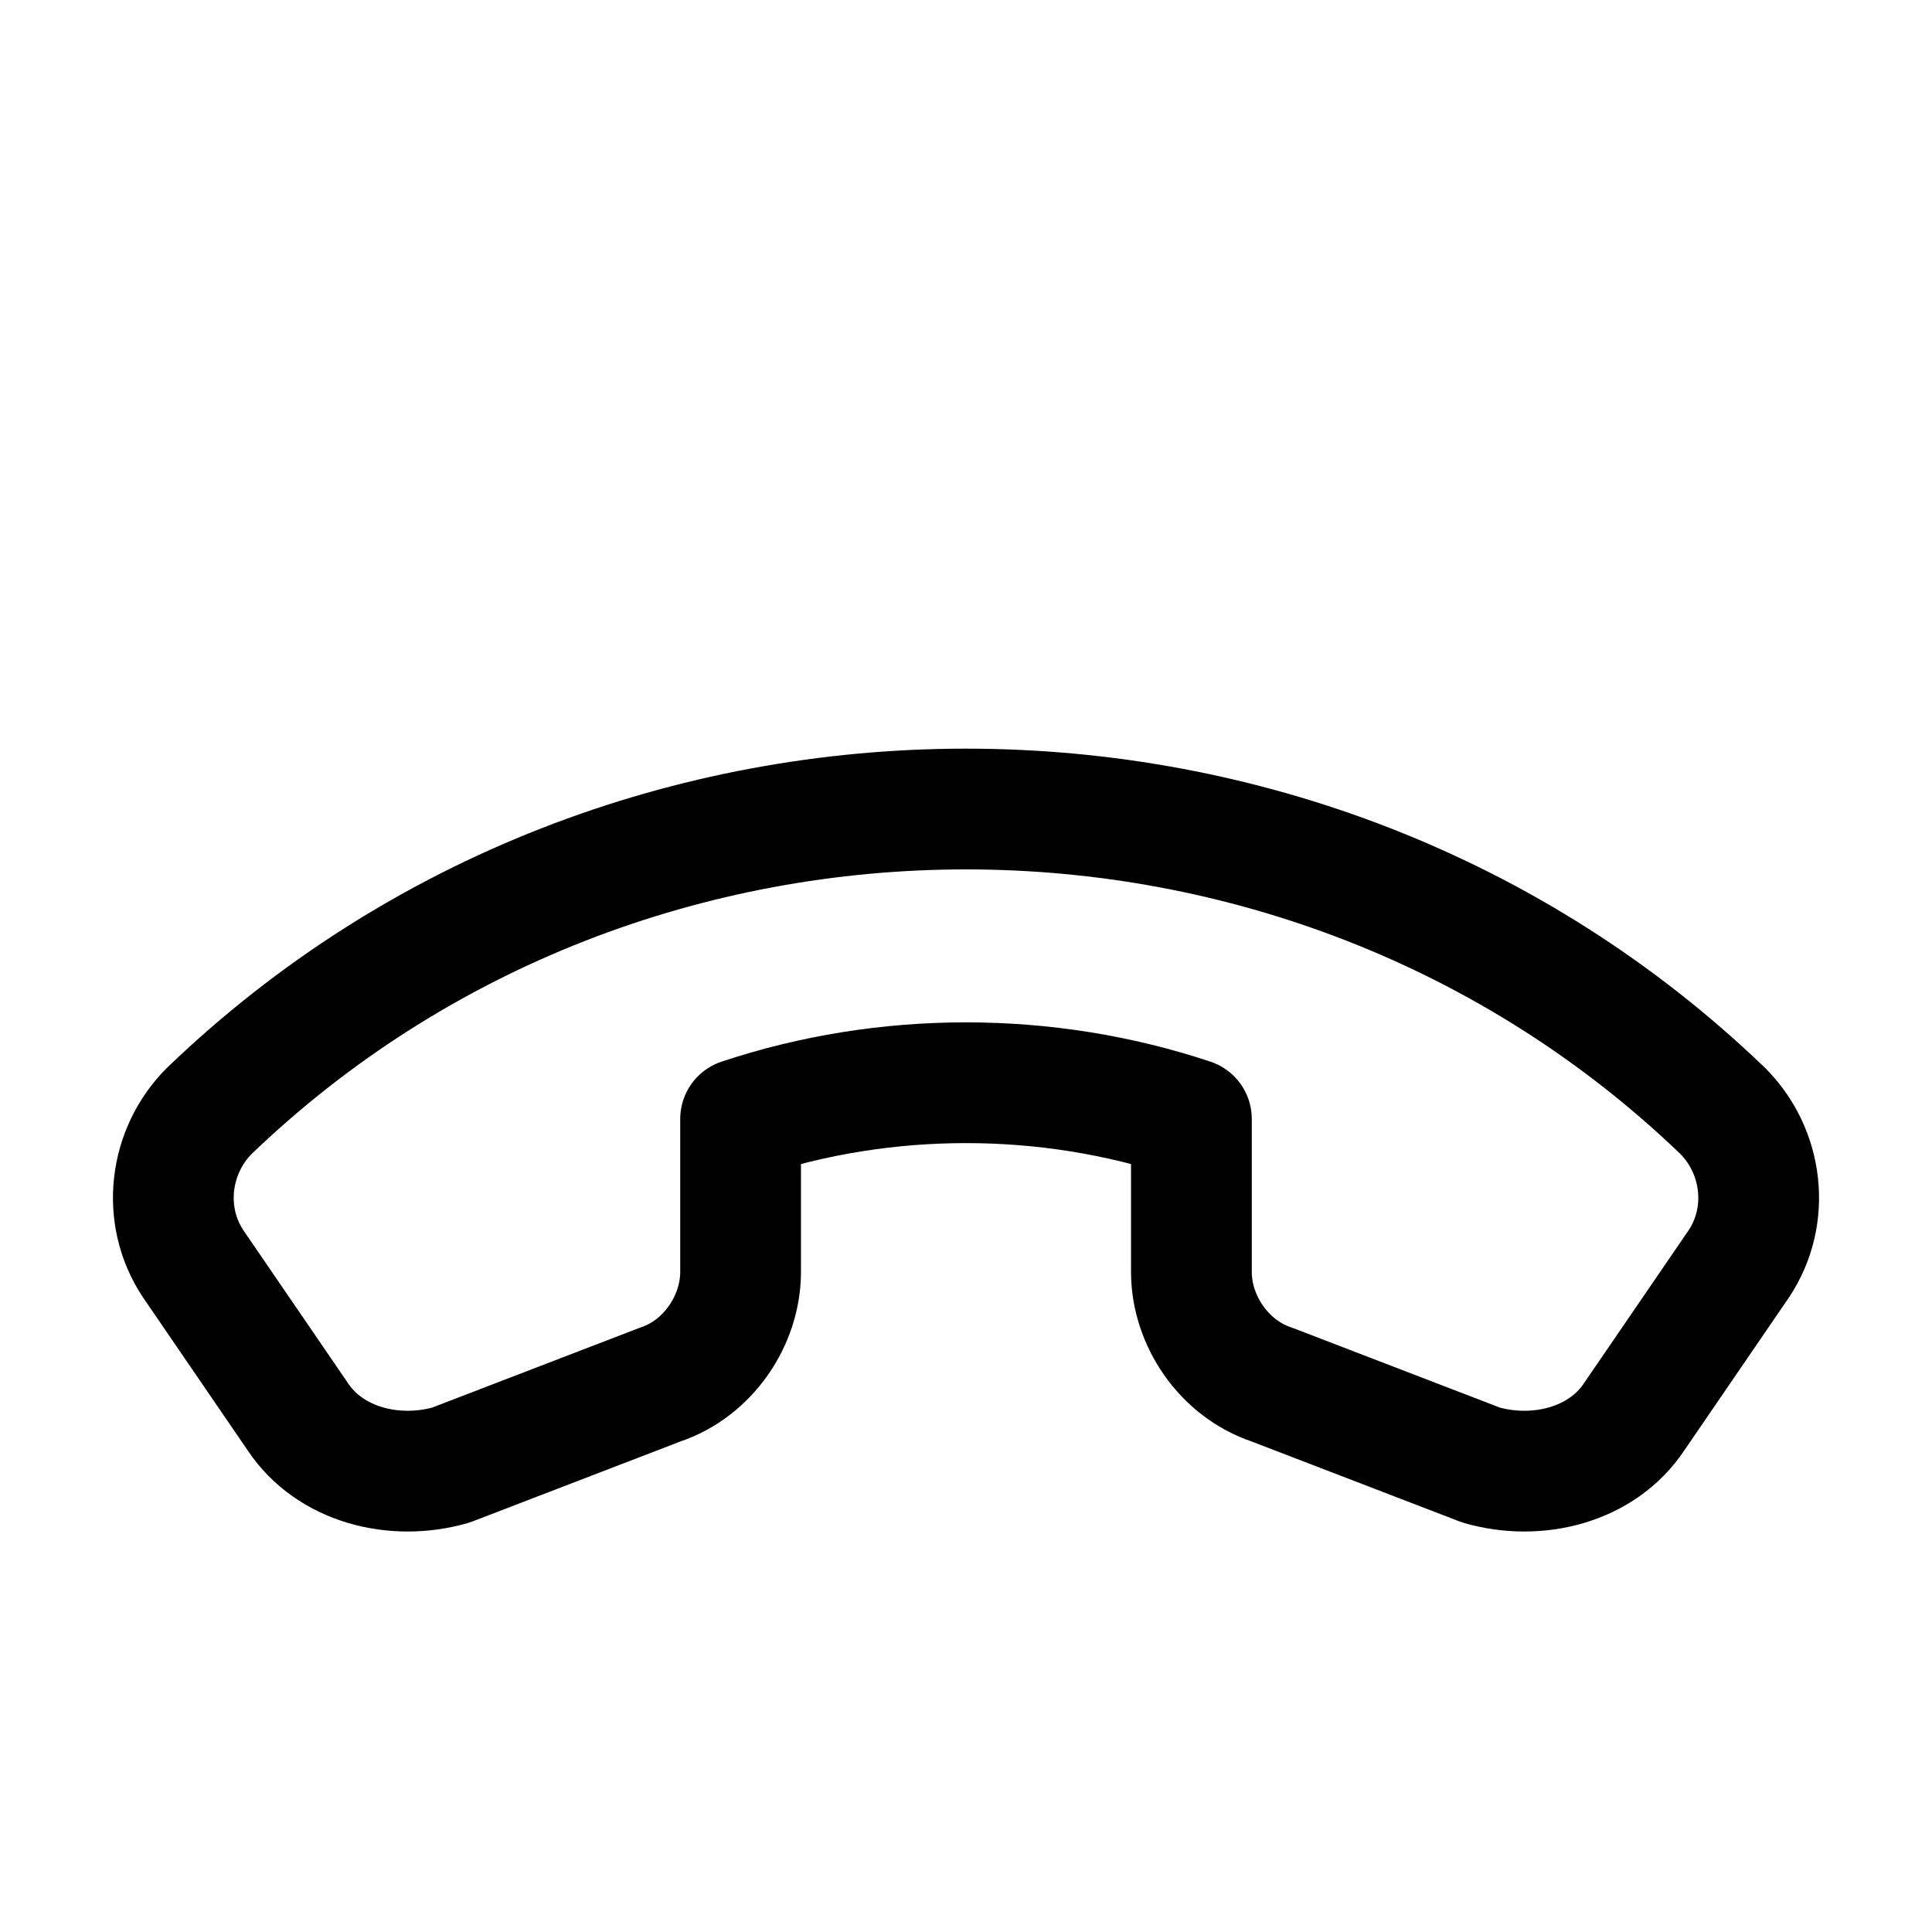
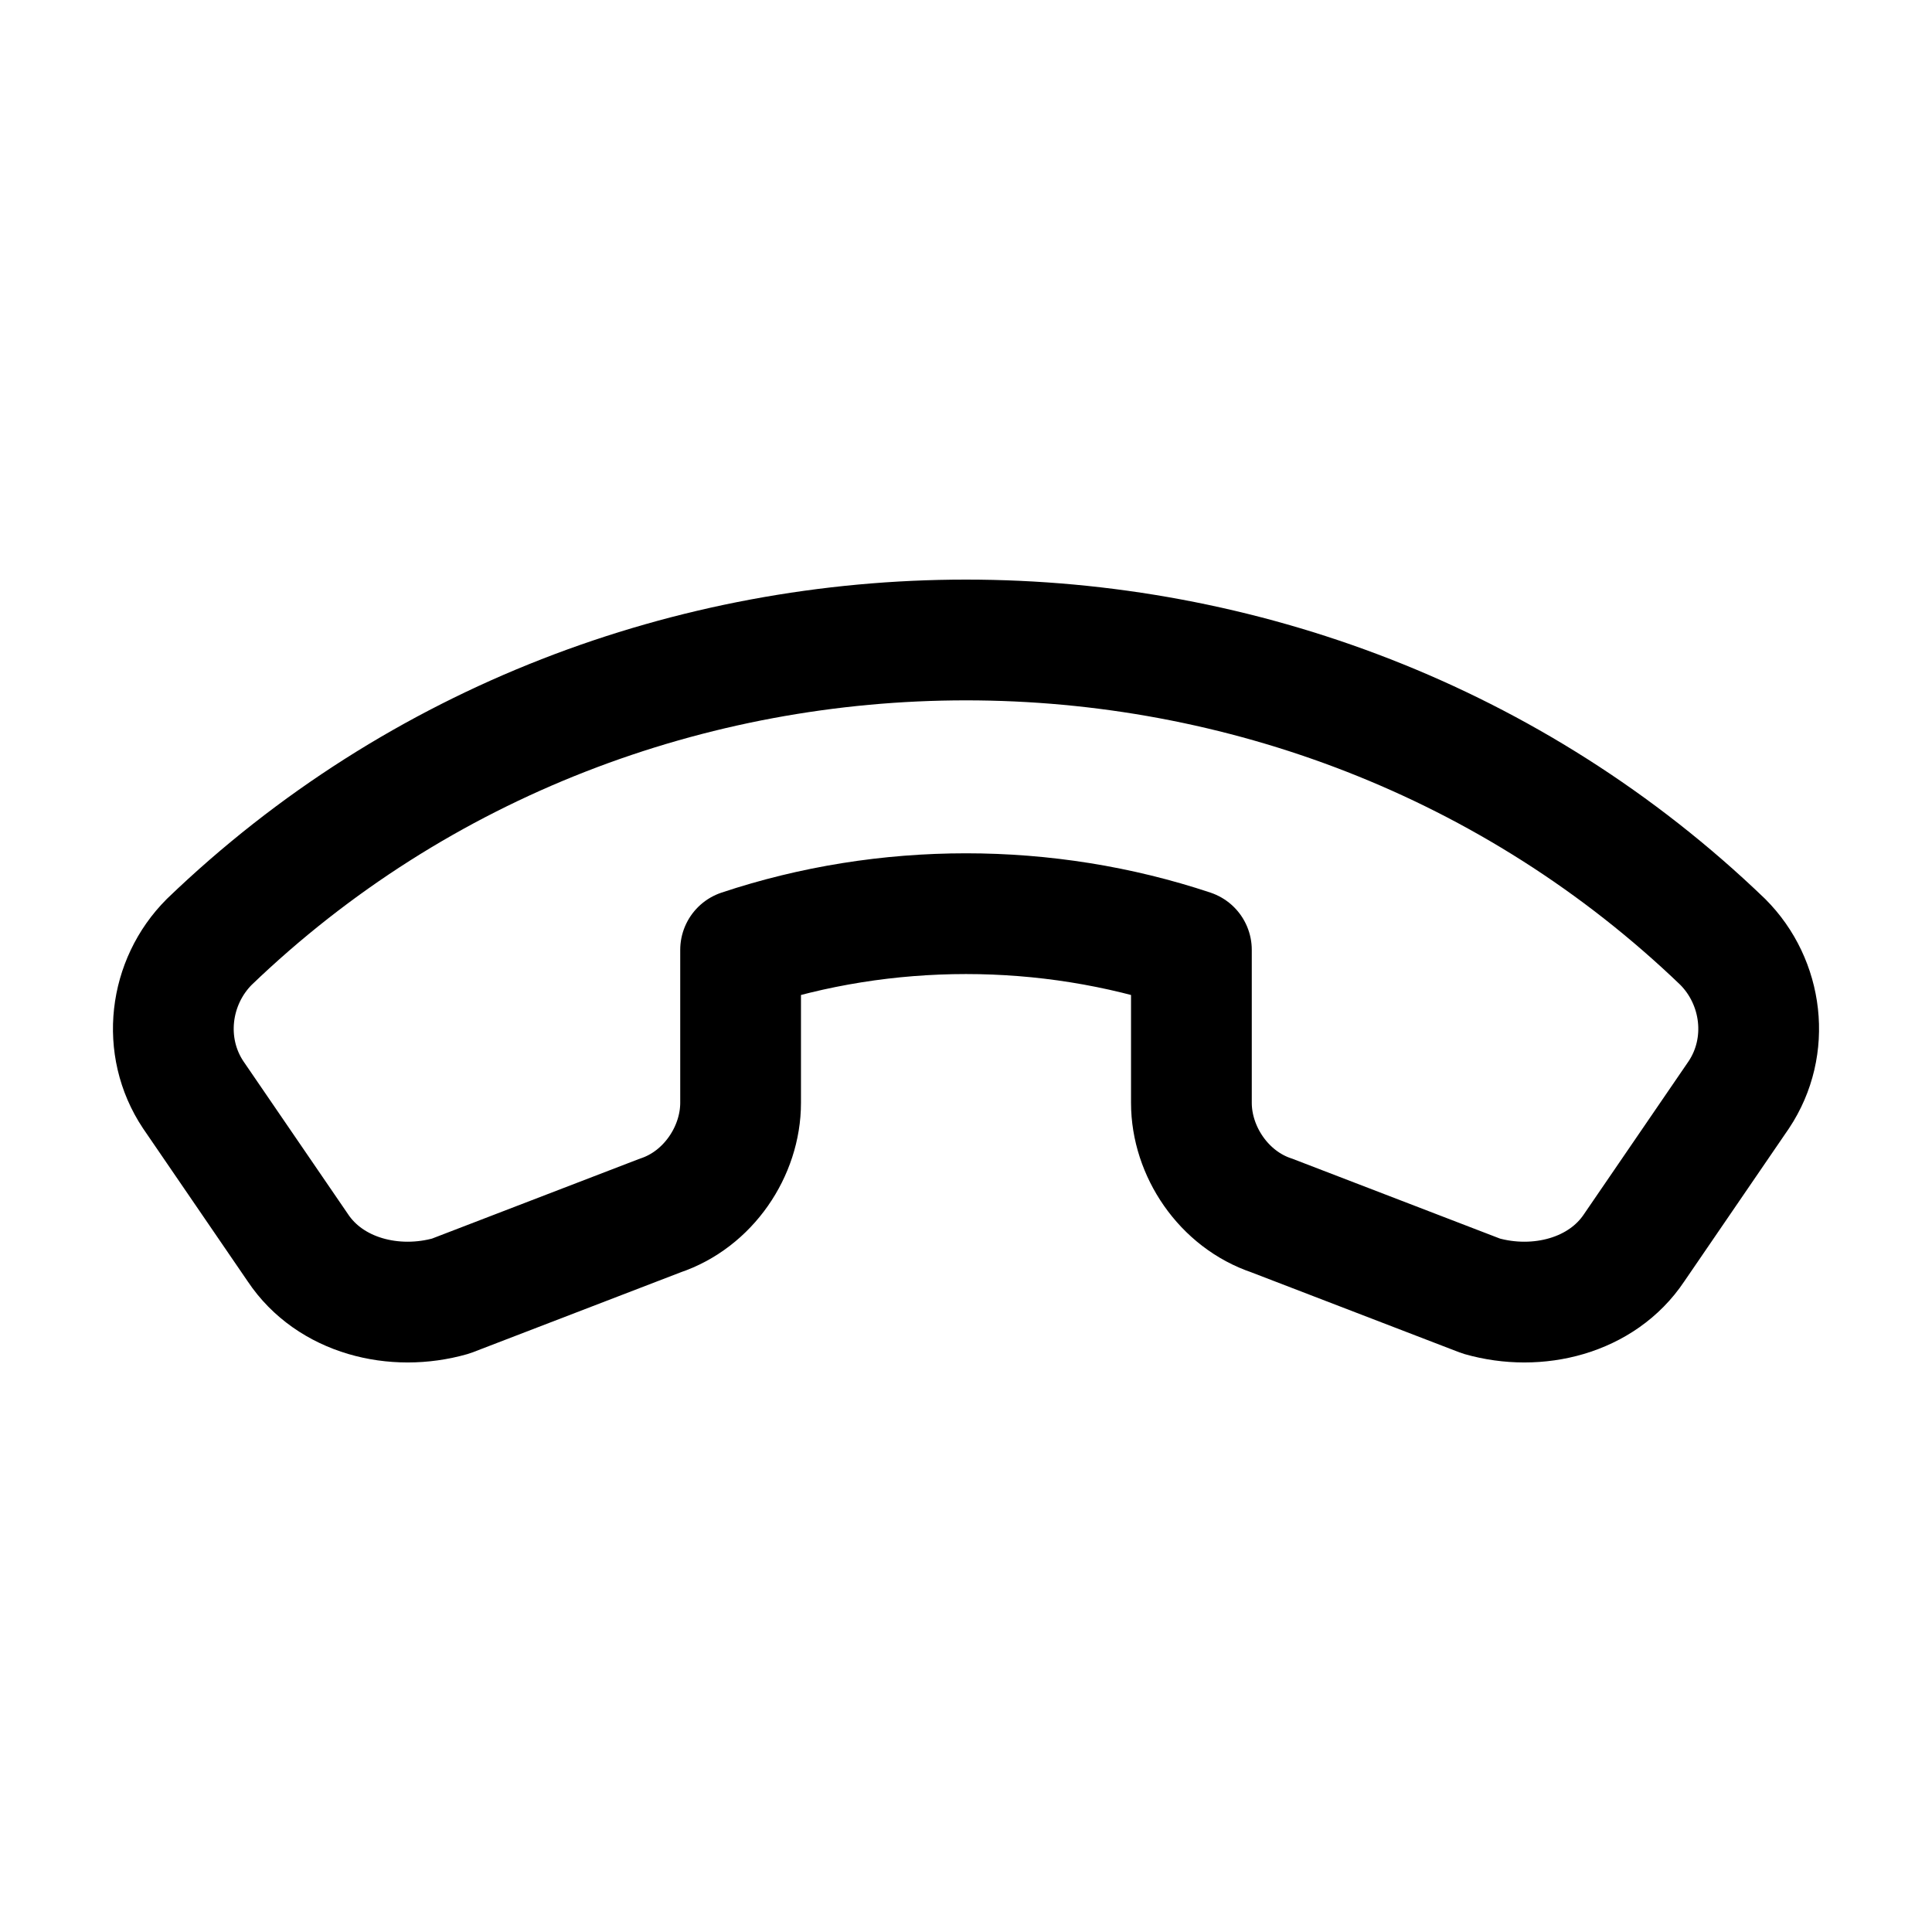
<svg xmlns="http://www.w3.org/2000/svg" width="1em" height="1em" viewBox="0 0 24 24">
-   <path fill="none" stroke="currentColor" stroke-linejoin="round" stroke-width="1.5" d="M2.6 13.8c5.2-5 13.6-5 18.8 0 .5.5.6 1.3.2 1.9l-1.3 1.9c-.4.6-1.2.8-1.9.6l-2.6-1c-.6-.2-1-.8-1-1.4v-1.9c-1.8-.6-3.8-.6-5.6 0v1.9c0 .6-.4 1.2-1 1.4l-2.6 1c-.7.2-1.5 0-1.9-.6l-1.3-1.9c-.4-.6-.3-1.4.2-1.9Z" />
+   <path fill="none" stroke="currentColor" stroke-linejoin="round" stroke-width="1.5" d="M2.6 11.7c5.2-5 13.6-5 18.8 0 .5.5.6 1.3.2 1.9l-1.3 1.9c-.4.6-1.2.8-1.9.6l-2.6-1c-.6-.2-1-.8-1-1.4v-1.9c-1.8-.6-3.8-.6-5.6 0v1.9c0 .6-.4 1.2-1 1.4l-2.6 1c-.7.2-1.5 0-1.9-.6l-1.3-1.9c-.4-.6-.3-1.4.2-1.9Z" />
</svg>
